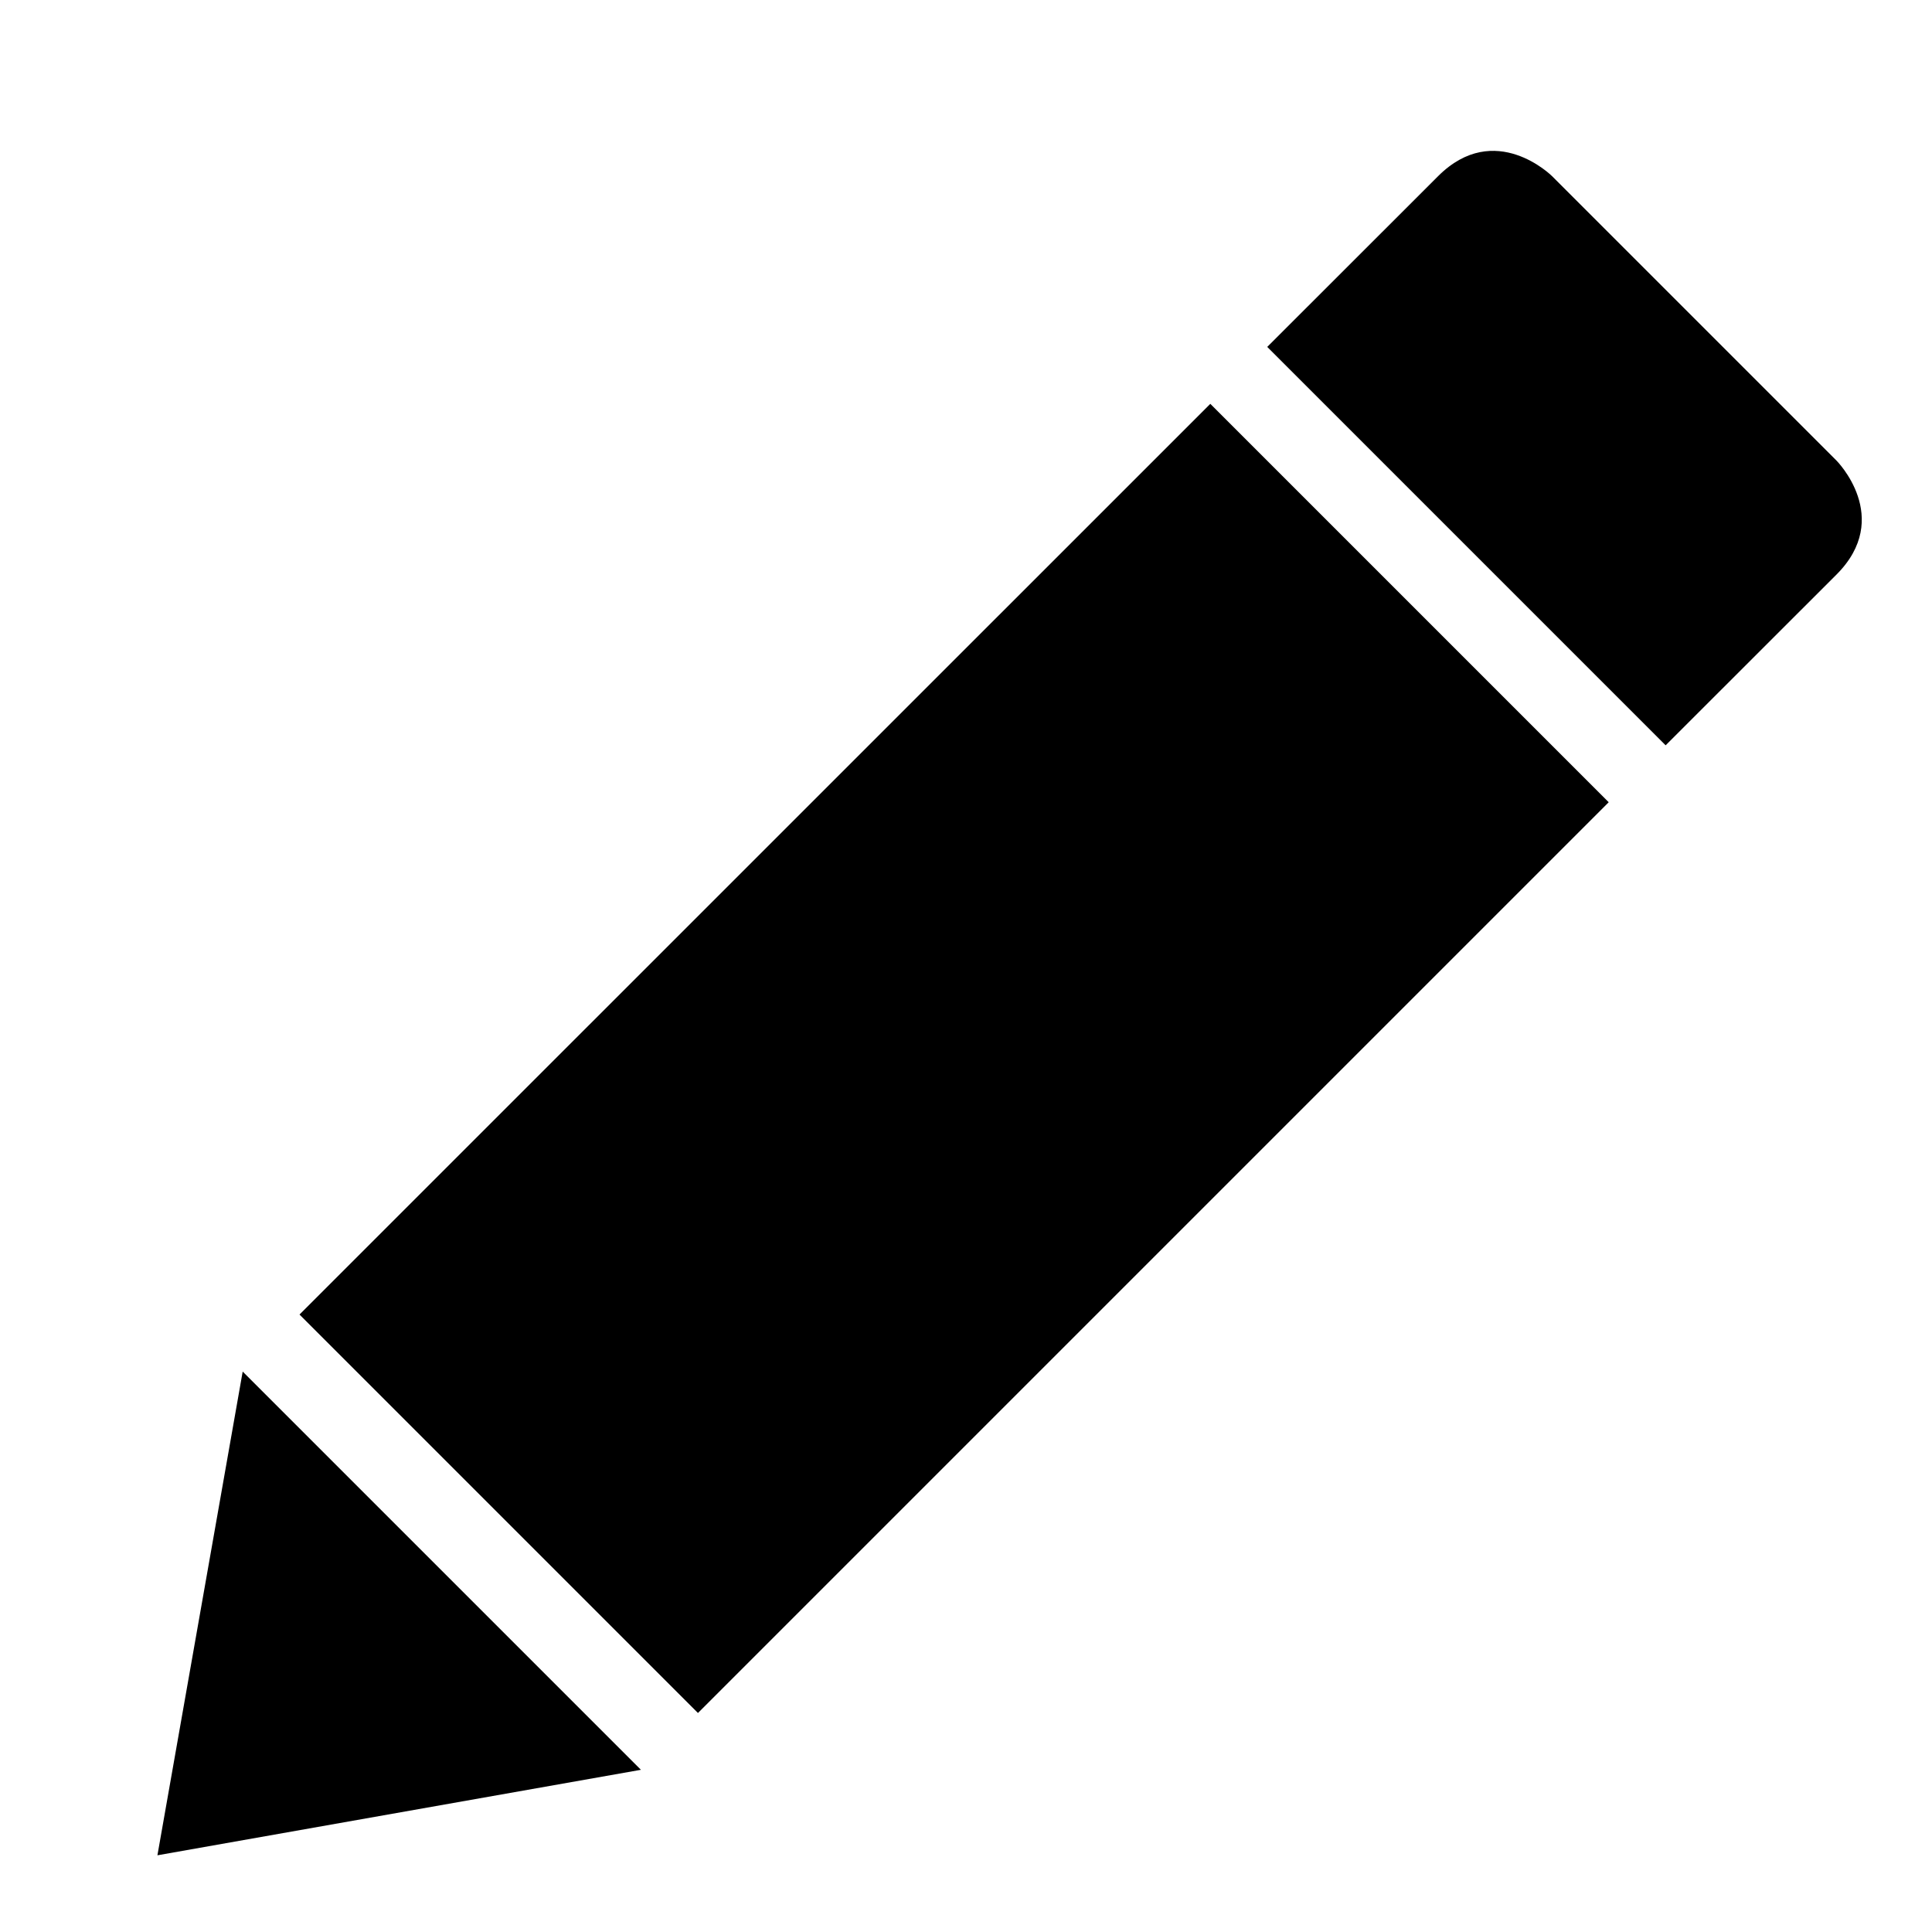
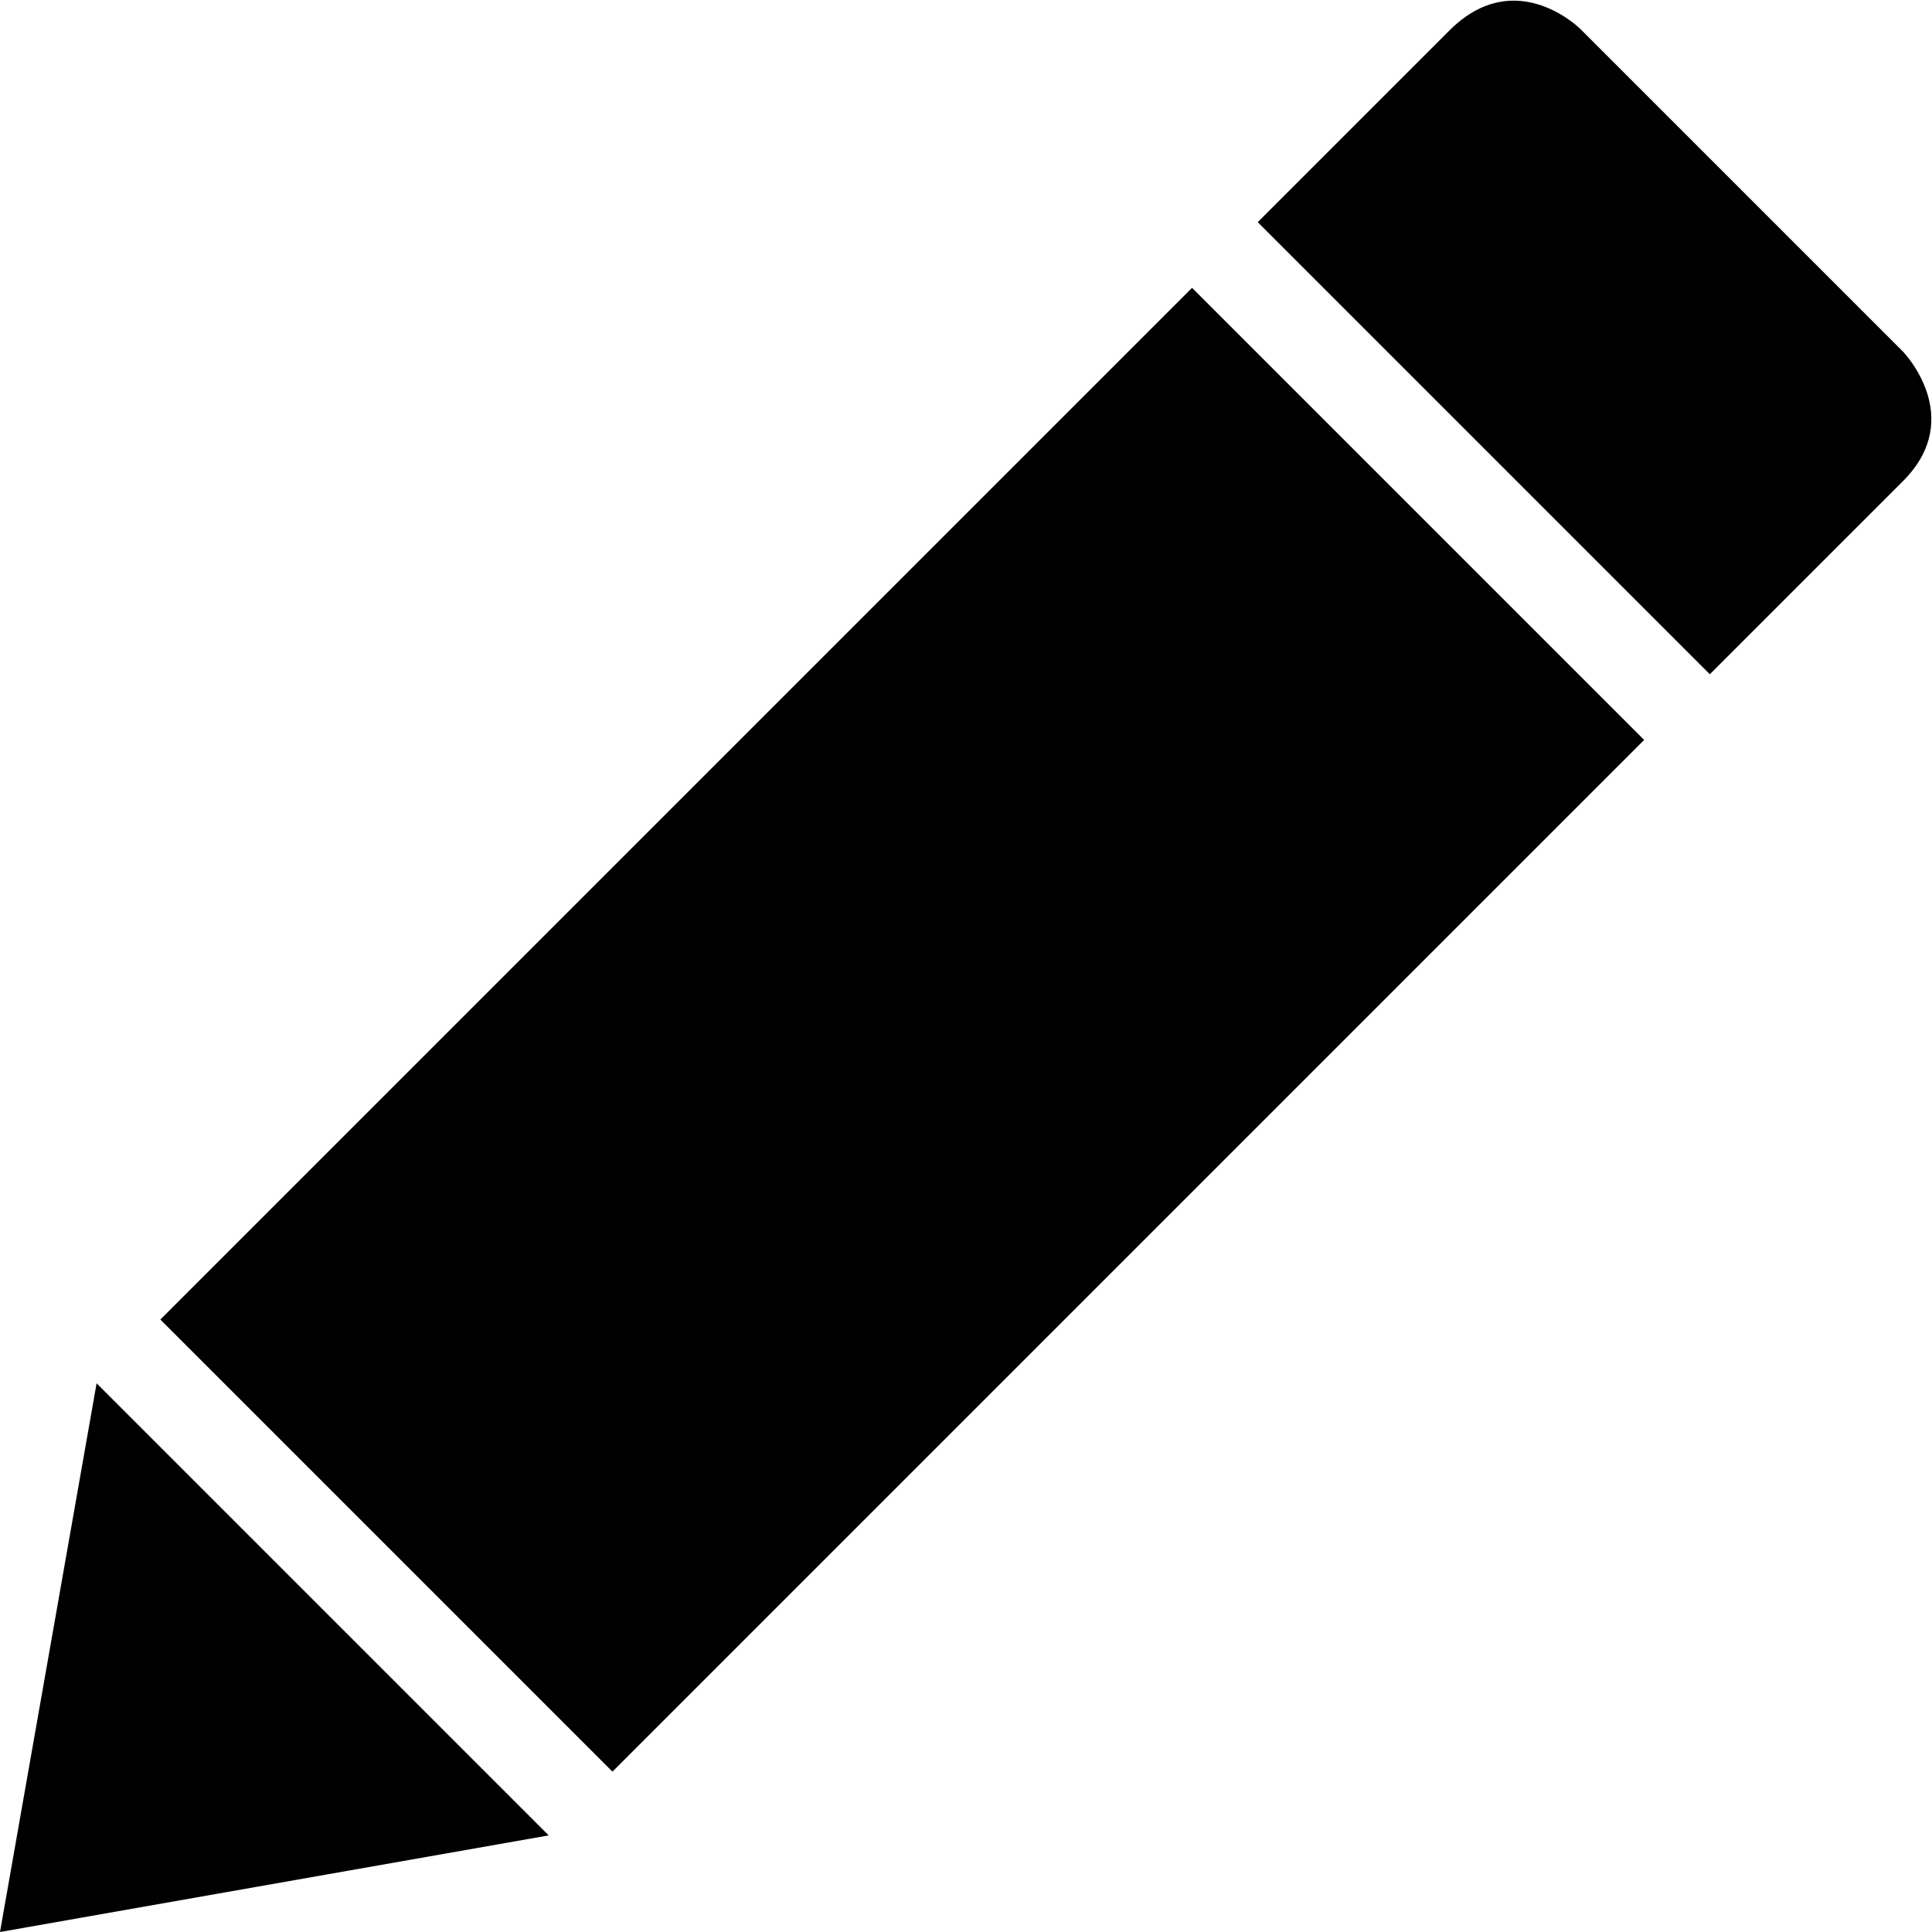
- <svg xmlns="http://www.w3.org/2000/svg" height="24px" version="1.1" viewBox="0 0 24 24" width="24px">
-   <defs />
-   <g fill="none" fill-rule="evenodd" id="miu" stroke="none" stroke-width="1">
+ <svg xmlns="http://www.w3.org/2000/svg" version="1.1" id="Layer_1" x="0px" y="0px" viewBox="0 0 100 100" style="enable-background:new 0 0 100 100;" xml:space="preserve">
+   <style type="text/css">
+ 	.st0{fill-rule:evenodd;clip-rule:evenodd;}
+ </style>
+   <g id="miu">
    <g id="Artboard-1" transform="translate(-899, -227)">
-       <g id="slice" transform="translate(215, 119)" />
-       <path d="M914,248.002 L914,232.002 L914,232.002 L907.001,232.002 L907,248.002 L914,248.002 Z M913.998,249.002 L910.502,254 L907.002,249.002 L913.998,249.002 Z M914,231.002 L914.001,228.002 C914.001,227 912.998,227 912.998,227 L908.004,227 C908.004,227 907.002,227 907.002,228.002 L907.001,231.002 L914,231.002 L914,231.002 Z" fill="#000000" id="editor-pencil-pen-edit-write-glyph" transform="translate(910.5003, 240.5) rotate(45) translate(-910.5003, -240.5) " />
+       <g id="slice" transform="translate(215, 119)">
+ 		</g>
+       <path id="editor-pencil-pen-edit-write-glyph" class="st0" d="M930.7,318.7l53.4-53.4l0,0l-23.4-23.4l-53.4,53.4L930.7,318.7z     M927.4,322l-28.4,5l5-28.4L927.4,322z M987.5,261.9l10-10c3.3-3.3,0-6.7,0-6.7l-16.7-16.7c0,0-3.3-3.3-6.7,0l-10,10L987.5,261.9    L987.5,261.9z" />
    </g>
  </g>
</svg>
